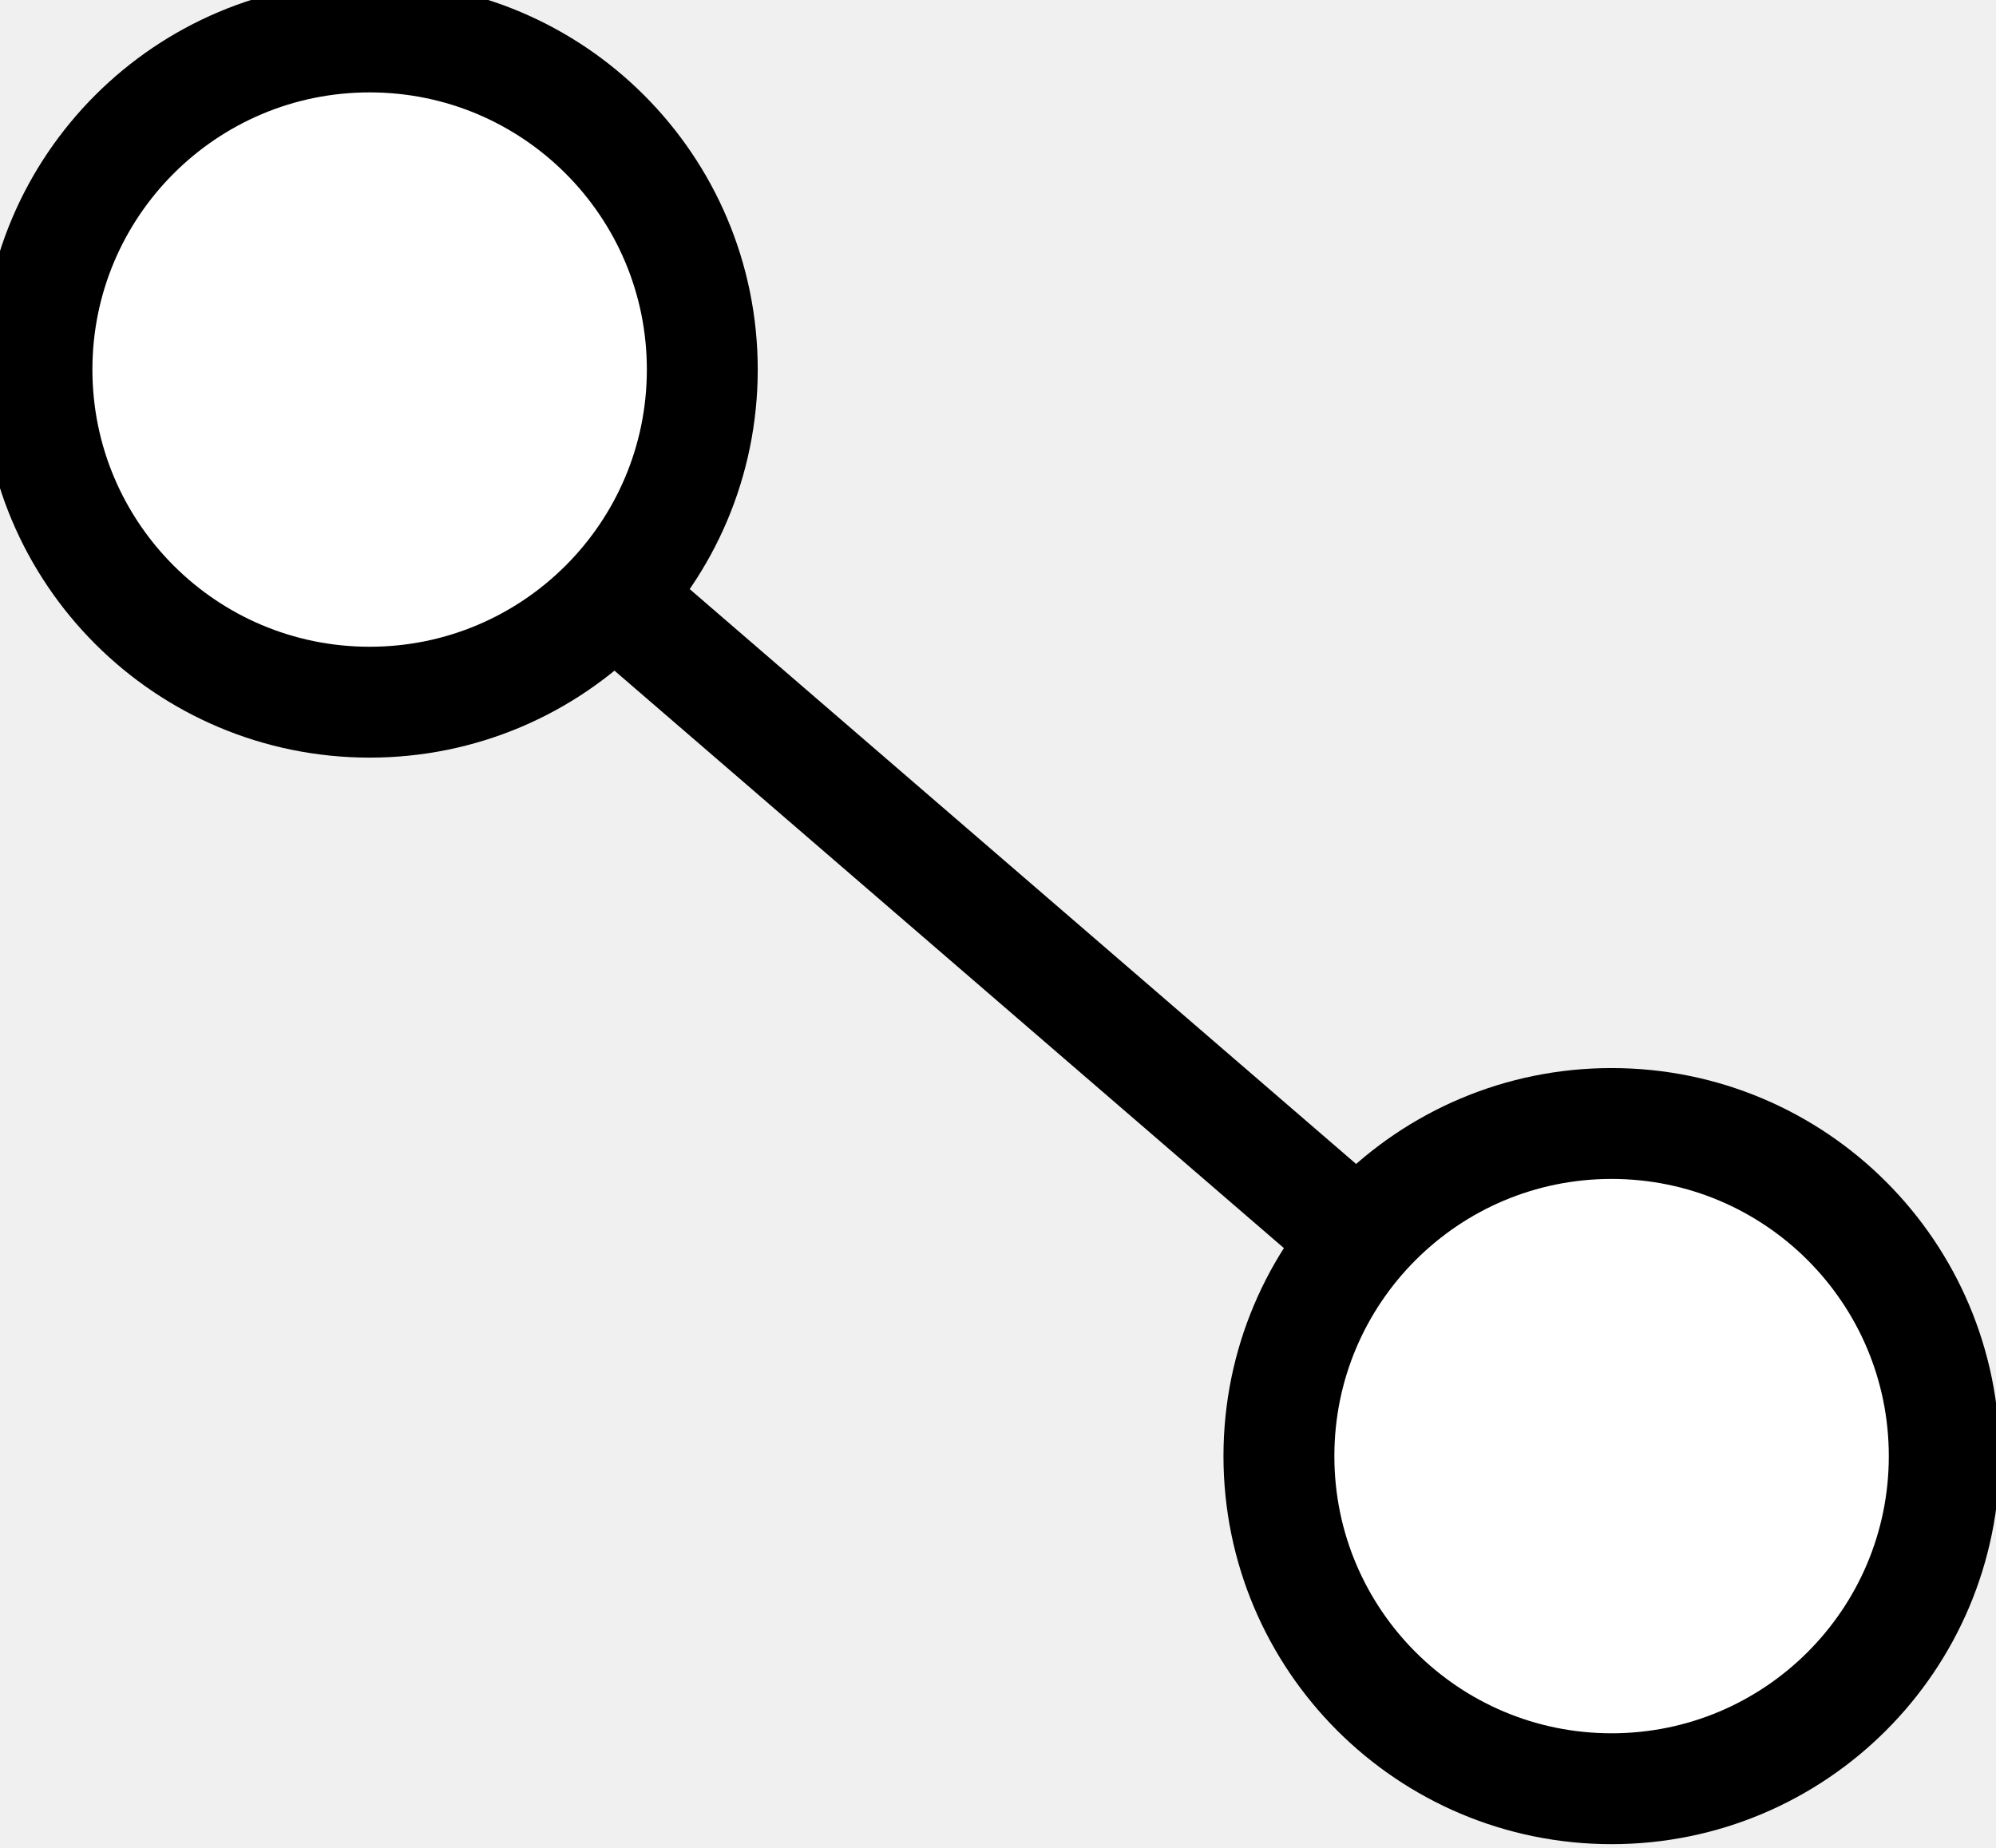
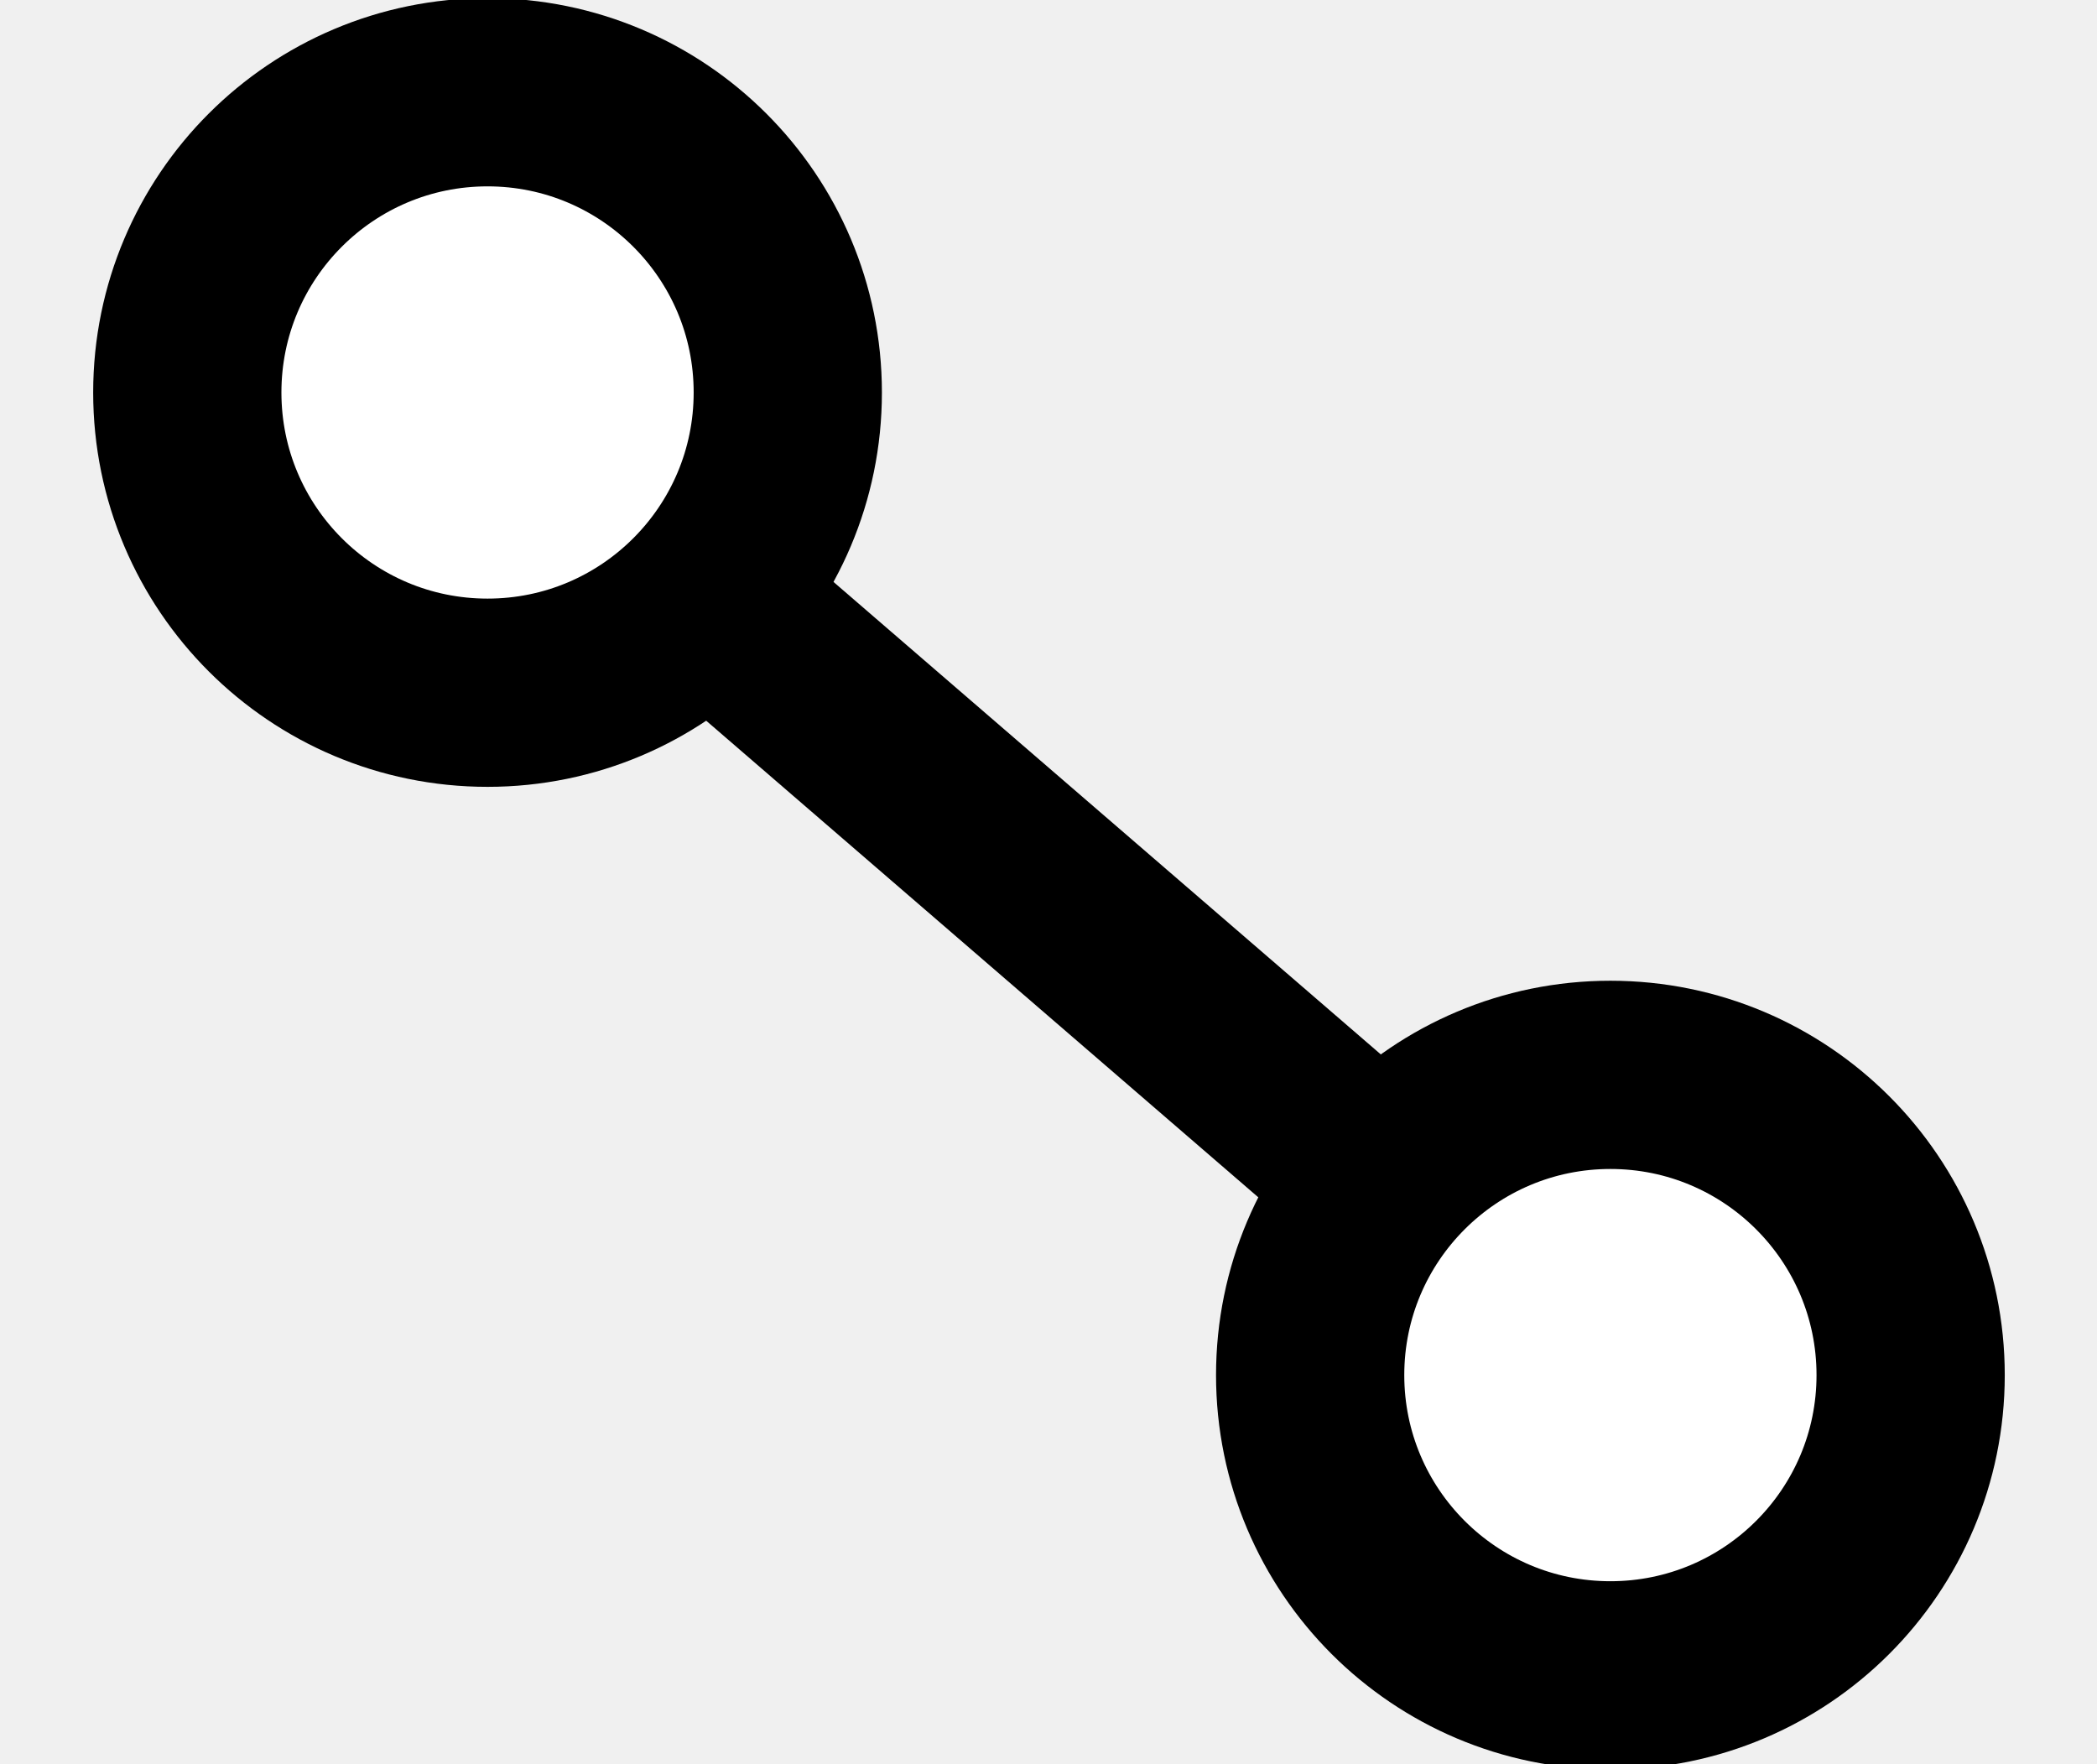
- <svg xmlns="http://www.w3.org/2000/svg" width="270" height="250">
+ <svg xmlns="http://www.w3.org/2000/svg" version="1.1" id="Layer_1" x="0px" y="0px" viewBox="0 0 222.8 187.4" style="enable-background:new 0 0 222.8 187.4;" xml:space="preserve">
+   <style type="text/css">
+ 	.st0{fill:#FFFFFF;stroke:#000000;stroke-width:13;stroke-miterlimit:10;}
+ 	.st1{fill:none;stroke:#000000;stroke-width:13;stroke-miterlimit:10;}
+ 	.st2{fill:#FFFFFF;stroke:#000000;stroke-width:20;}
+ 	.st3{fill:none;stroke:#000000;stroke-width:20;}
+ </style>
+   <path class="st0" d="M165,205.9" />
+   <path class="st1" d="M18.3-0.6" />
+   <path class="st1" d="M18.3,181.2" />
  <g>
-     <ellipse stroke="#000000" ry="45" rx="45" id="svg_1" cy="50" cx="50" stroke-width="15" fill="#ffffff" />
-     <ellipse id="svg_2" ry="45" rx="45" cy="197" cx="218" stroke-width="15" stroke="#000000" fill="#ffffff" />
-     <line id="svg_3" y2="167" x2="183" y1="79" x1="81" stroke-linecap="null" stroke-linejoin="null" stroke-dasharray="null" stroke-width="15" stroke="#000000" fill="none" />
+     <ellipse id="svg_1" class="st2" cx="51.8" cy="41.7" rx="31.9" ry="31.9" />
+     <ellipse id="svg_2" class="st2" cx="171.1" cy="146.1" rx="31.9" ry="31.9" />
+     <line id="svg_3" class="st3" x1="73.8" y1="62.3" x2="146.2" y2="124.8" />
  </g>
</svg>
